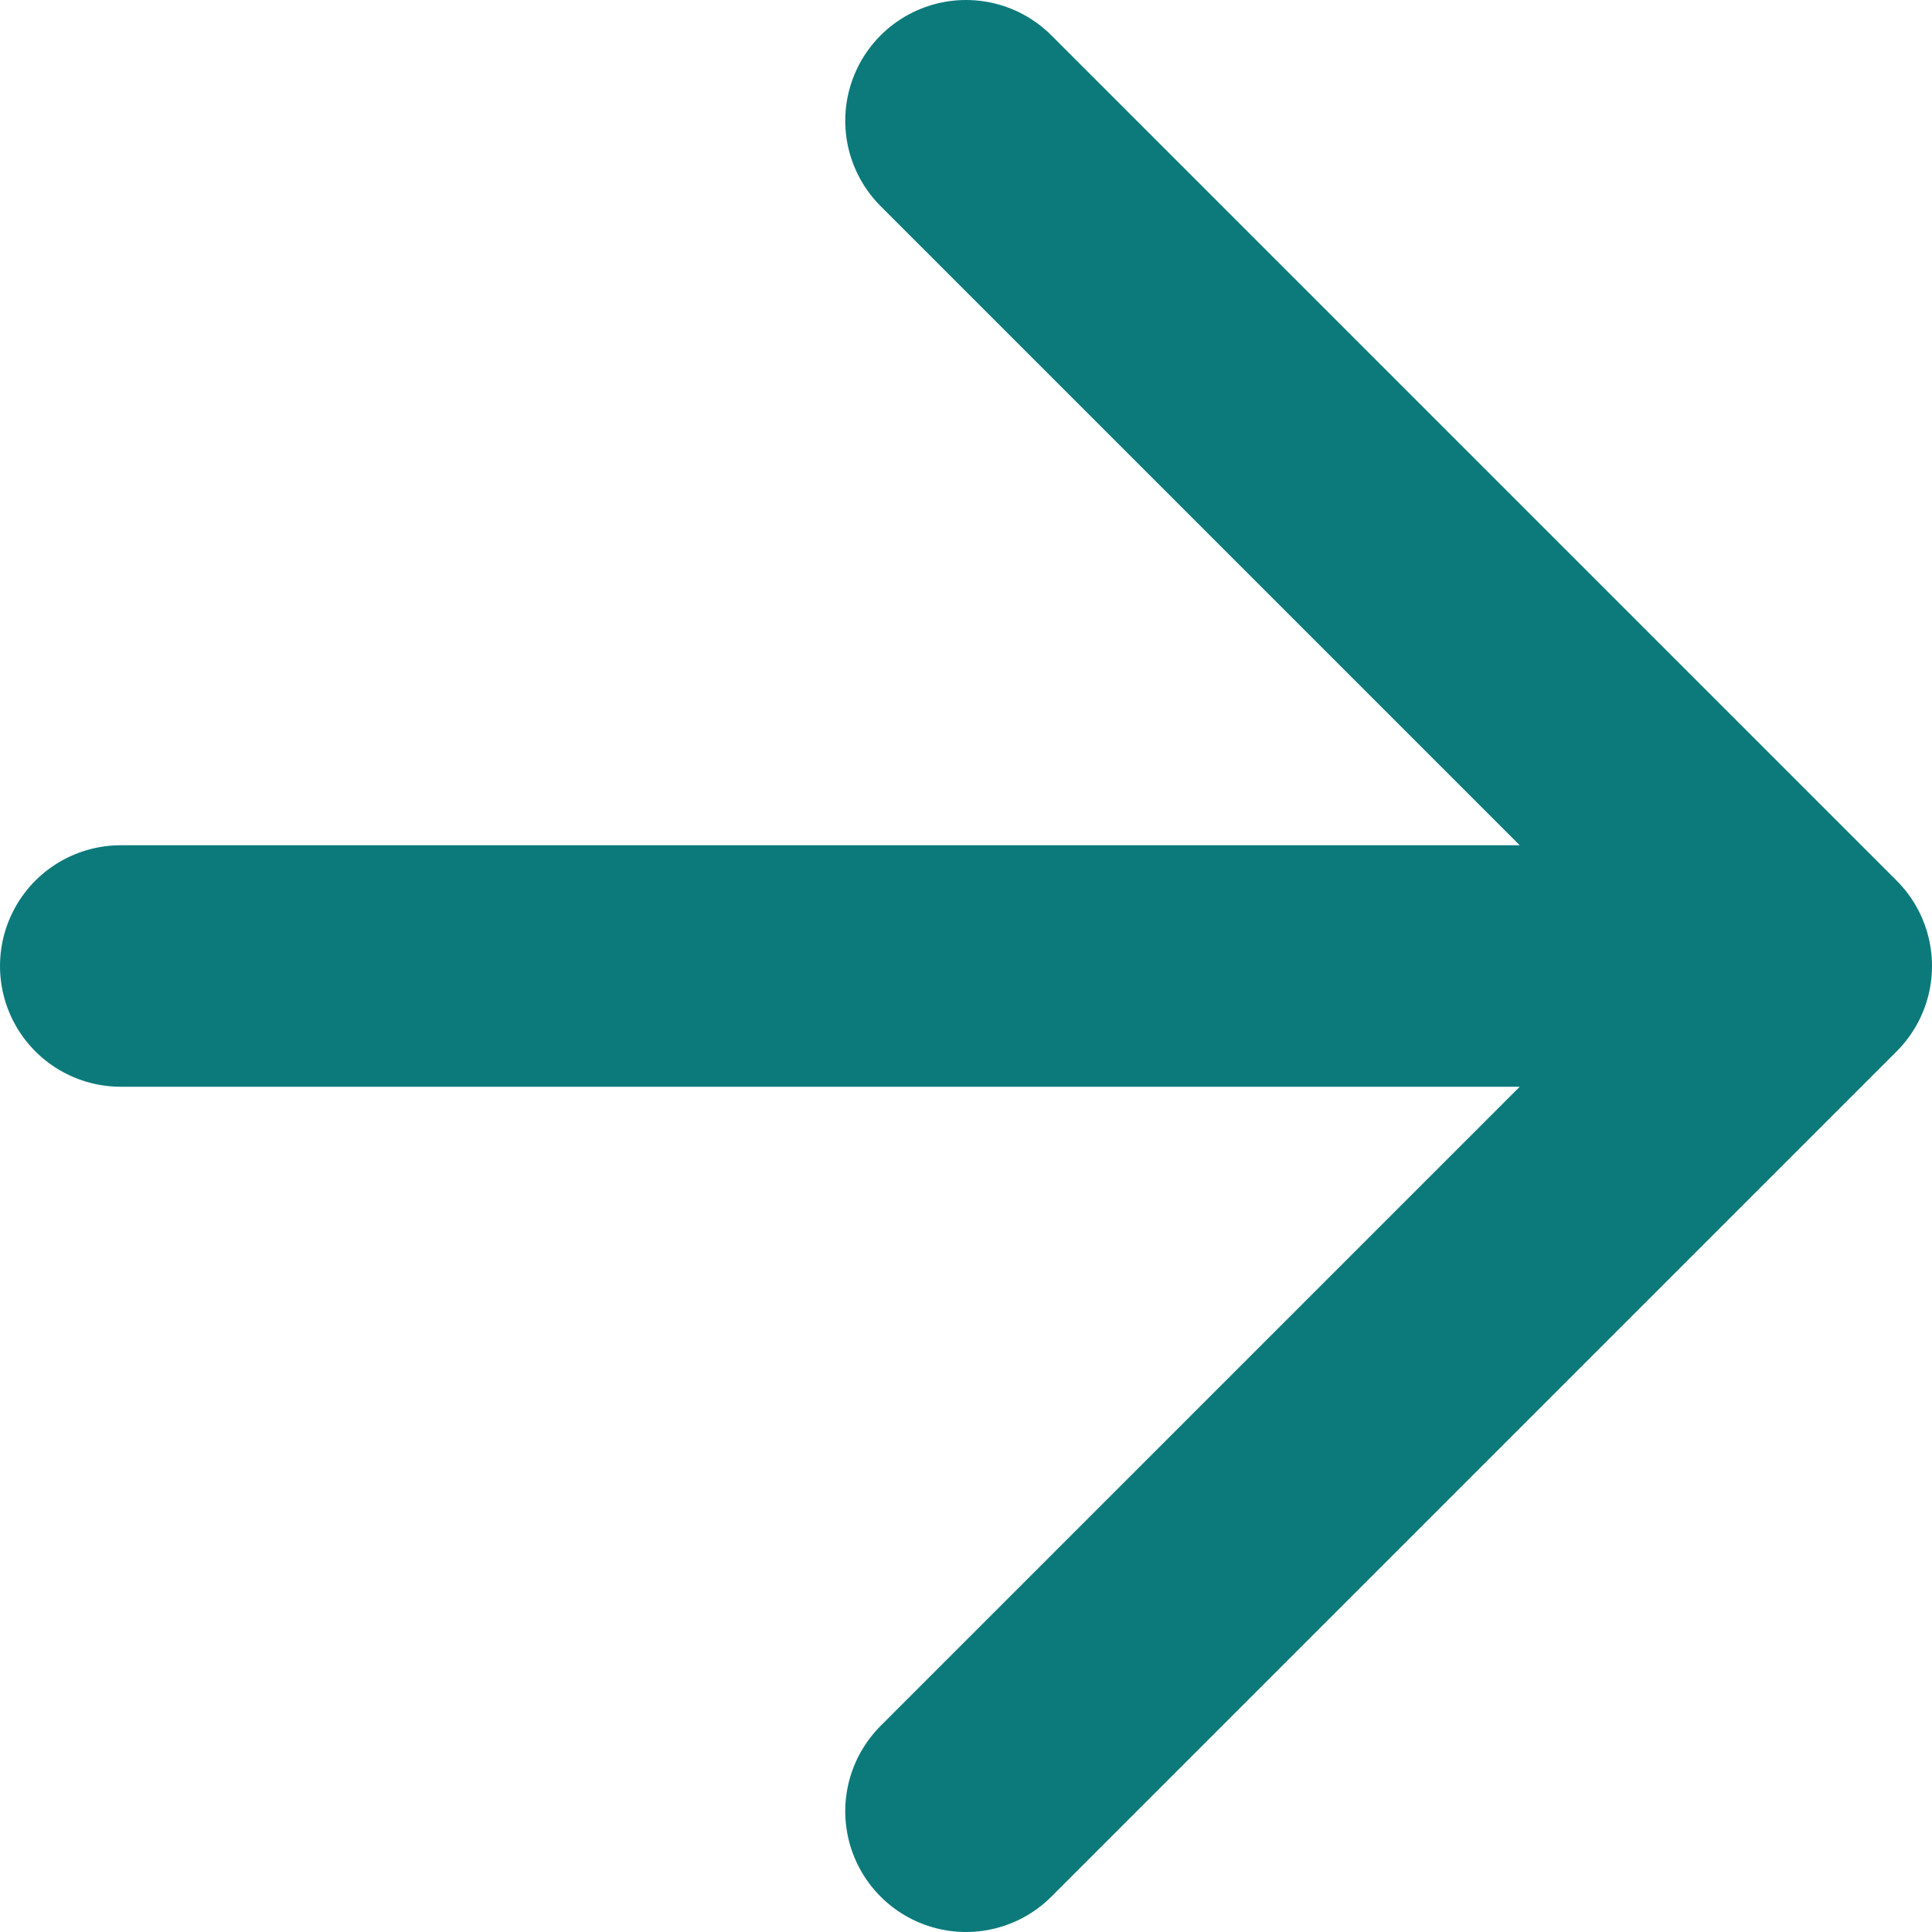
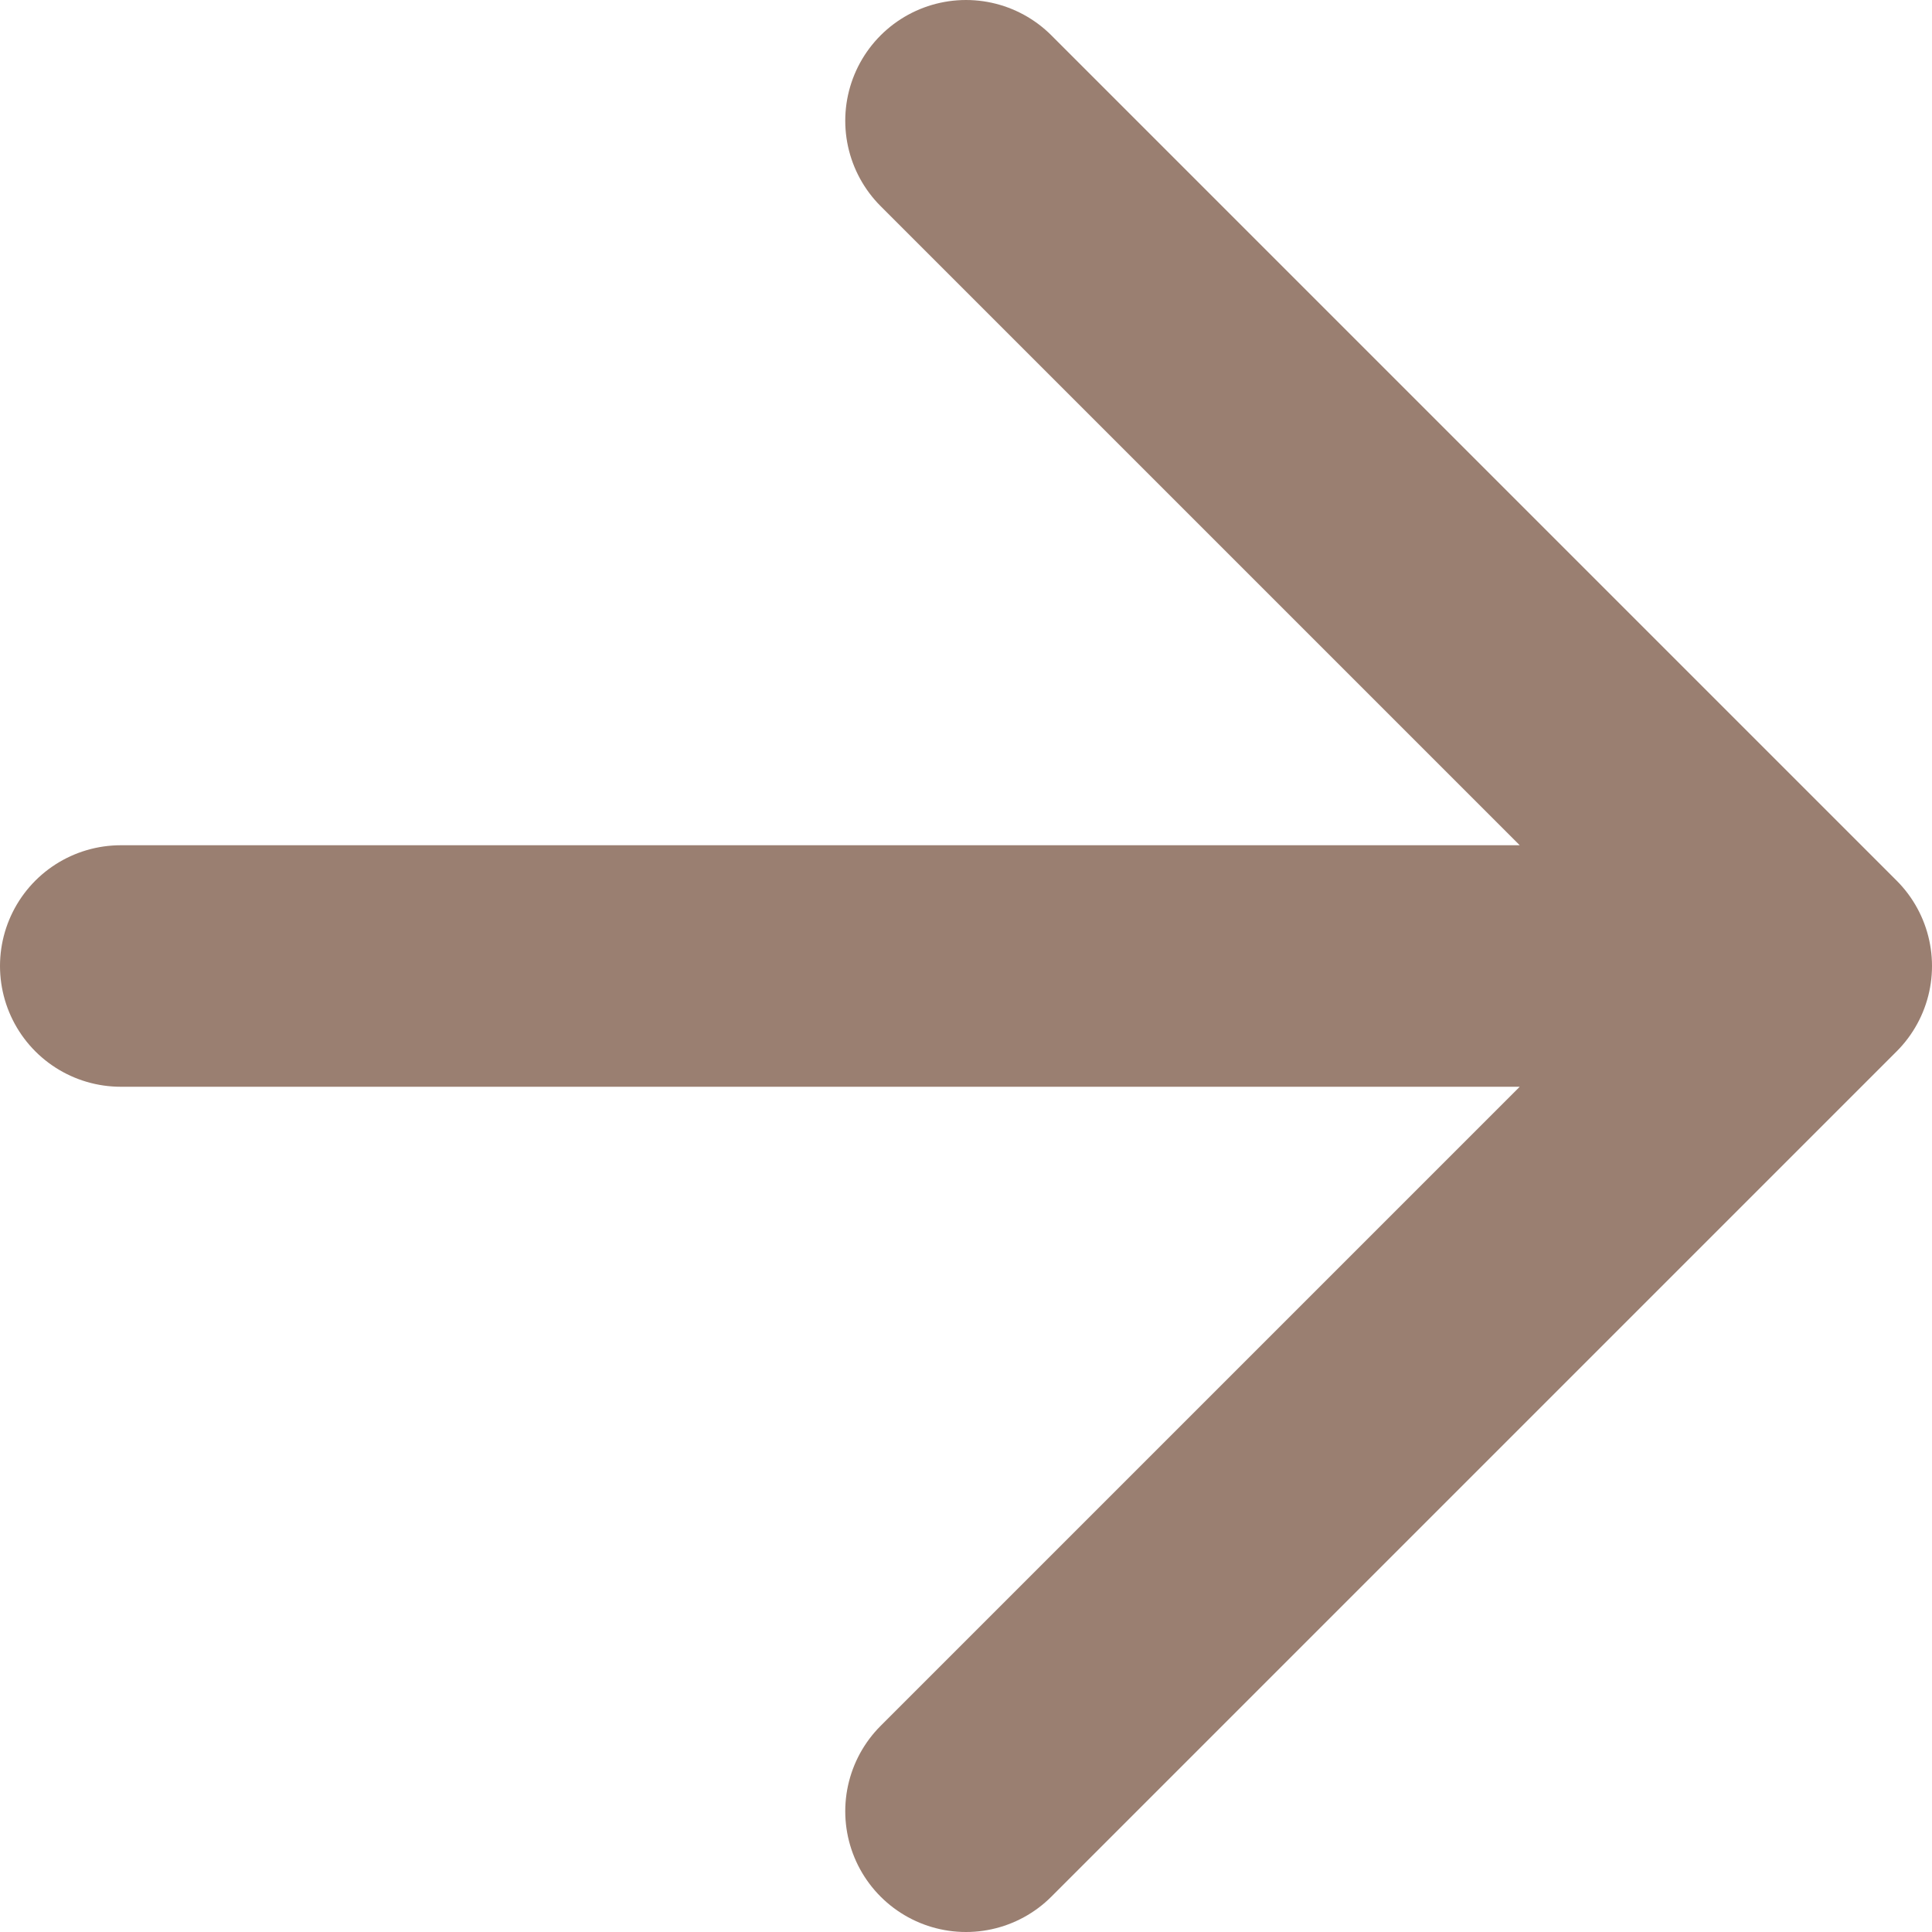
<svg xmlns="http://www.w3.org/2000/svg" width="16" height="16" viewBox="0 0 16 16" fill="none">
-   <path d="M1 8H15M15 8L8 1M15 8L8 15" stroke="#0C7A7B" stroke-width="2" stroke-linecap="round" stroke-linejoin="round" />
+   <path d="M1 8H15M15 8L8 1M15 8L8 15" stroke="#9a7f71" stroke-width="2" stroke-linecap="round" stroke-linejoin="round" />
</svg>
